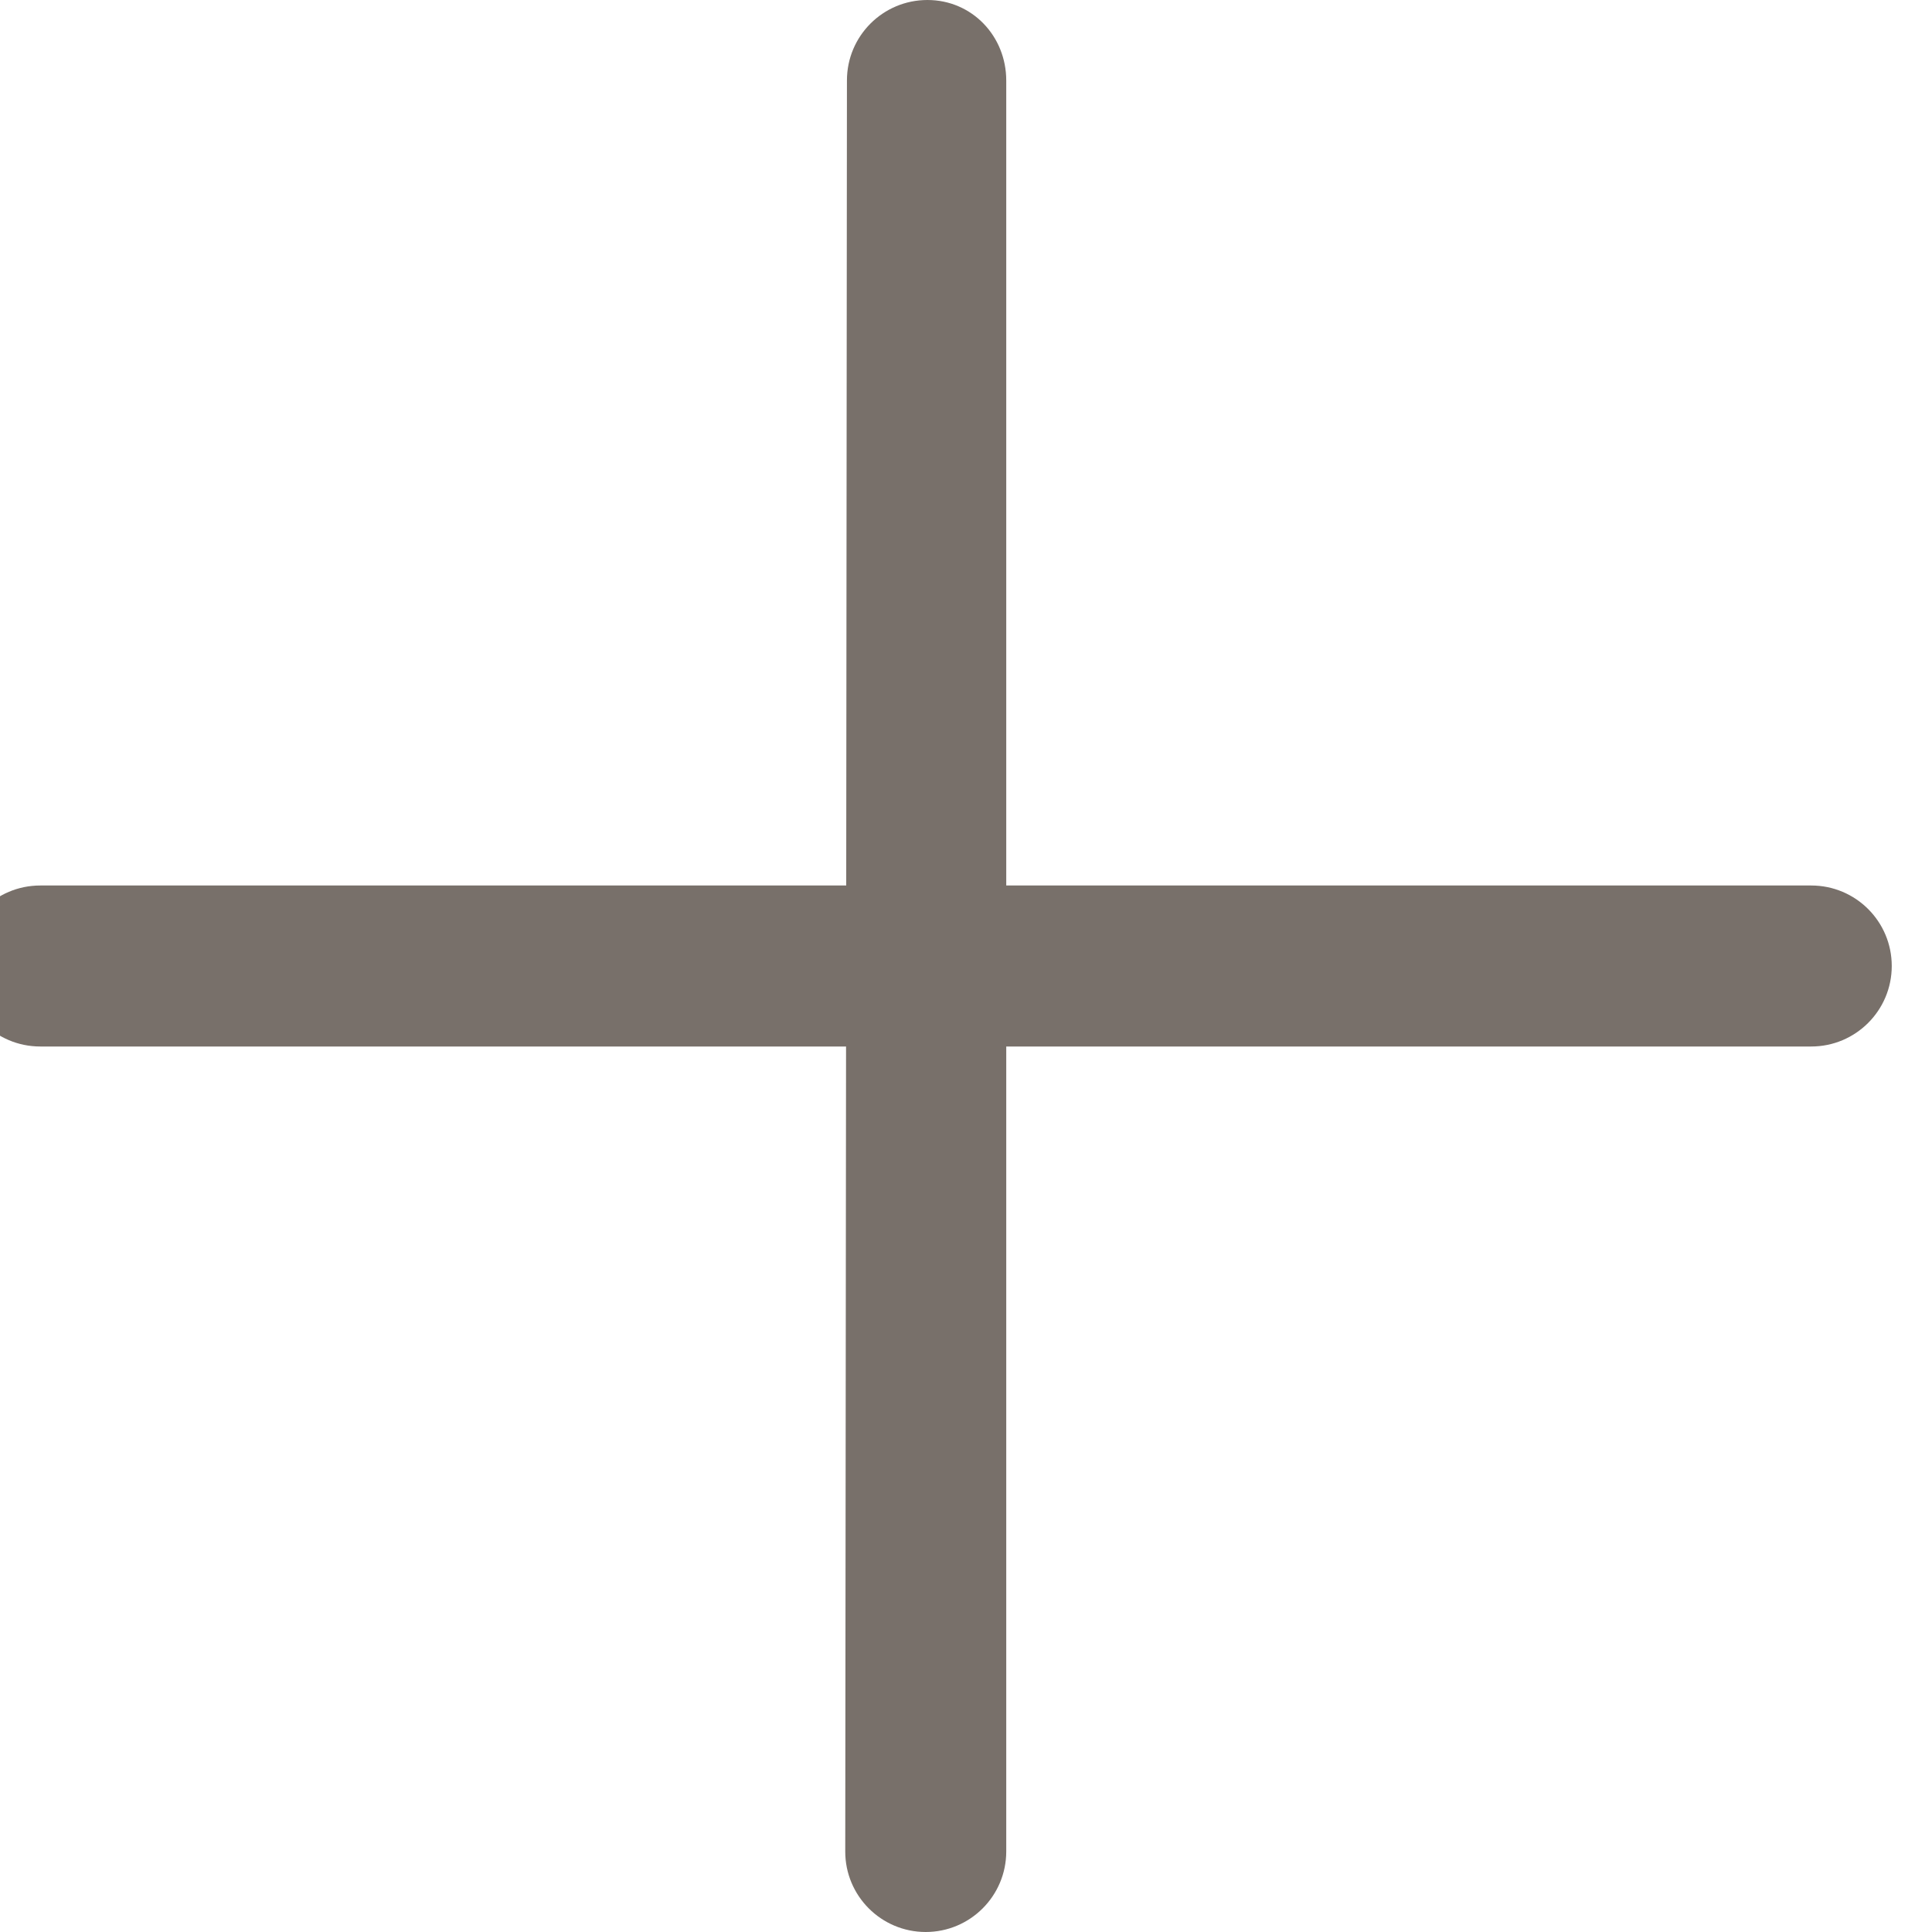
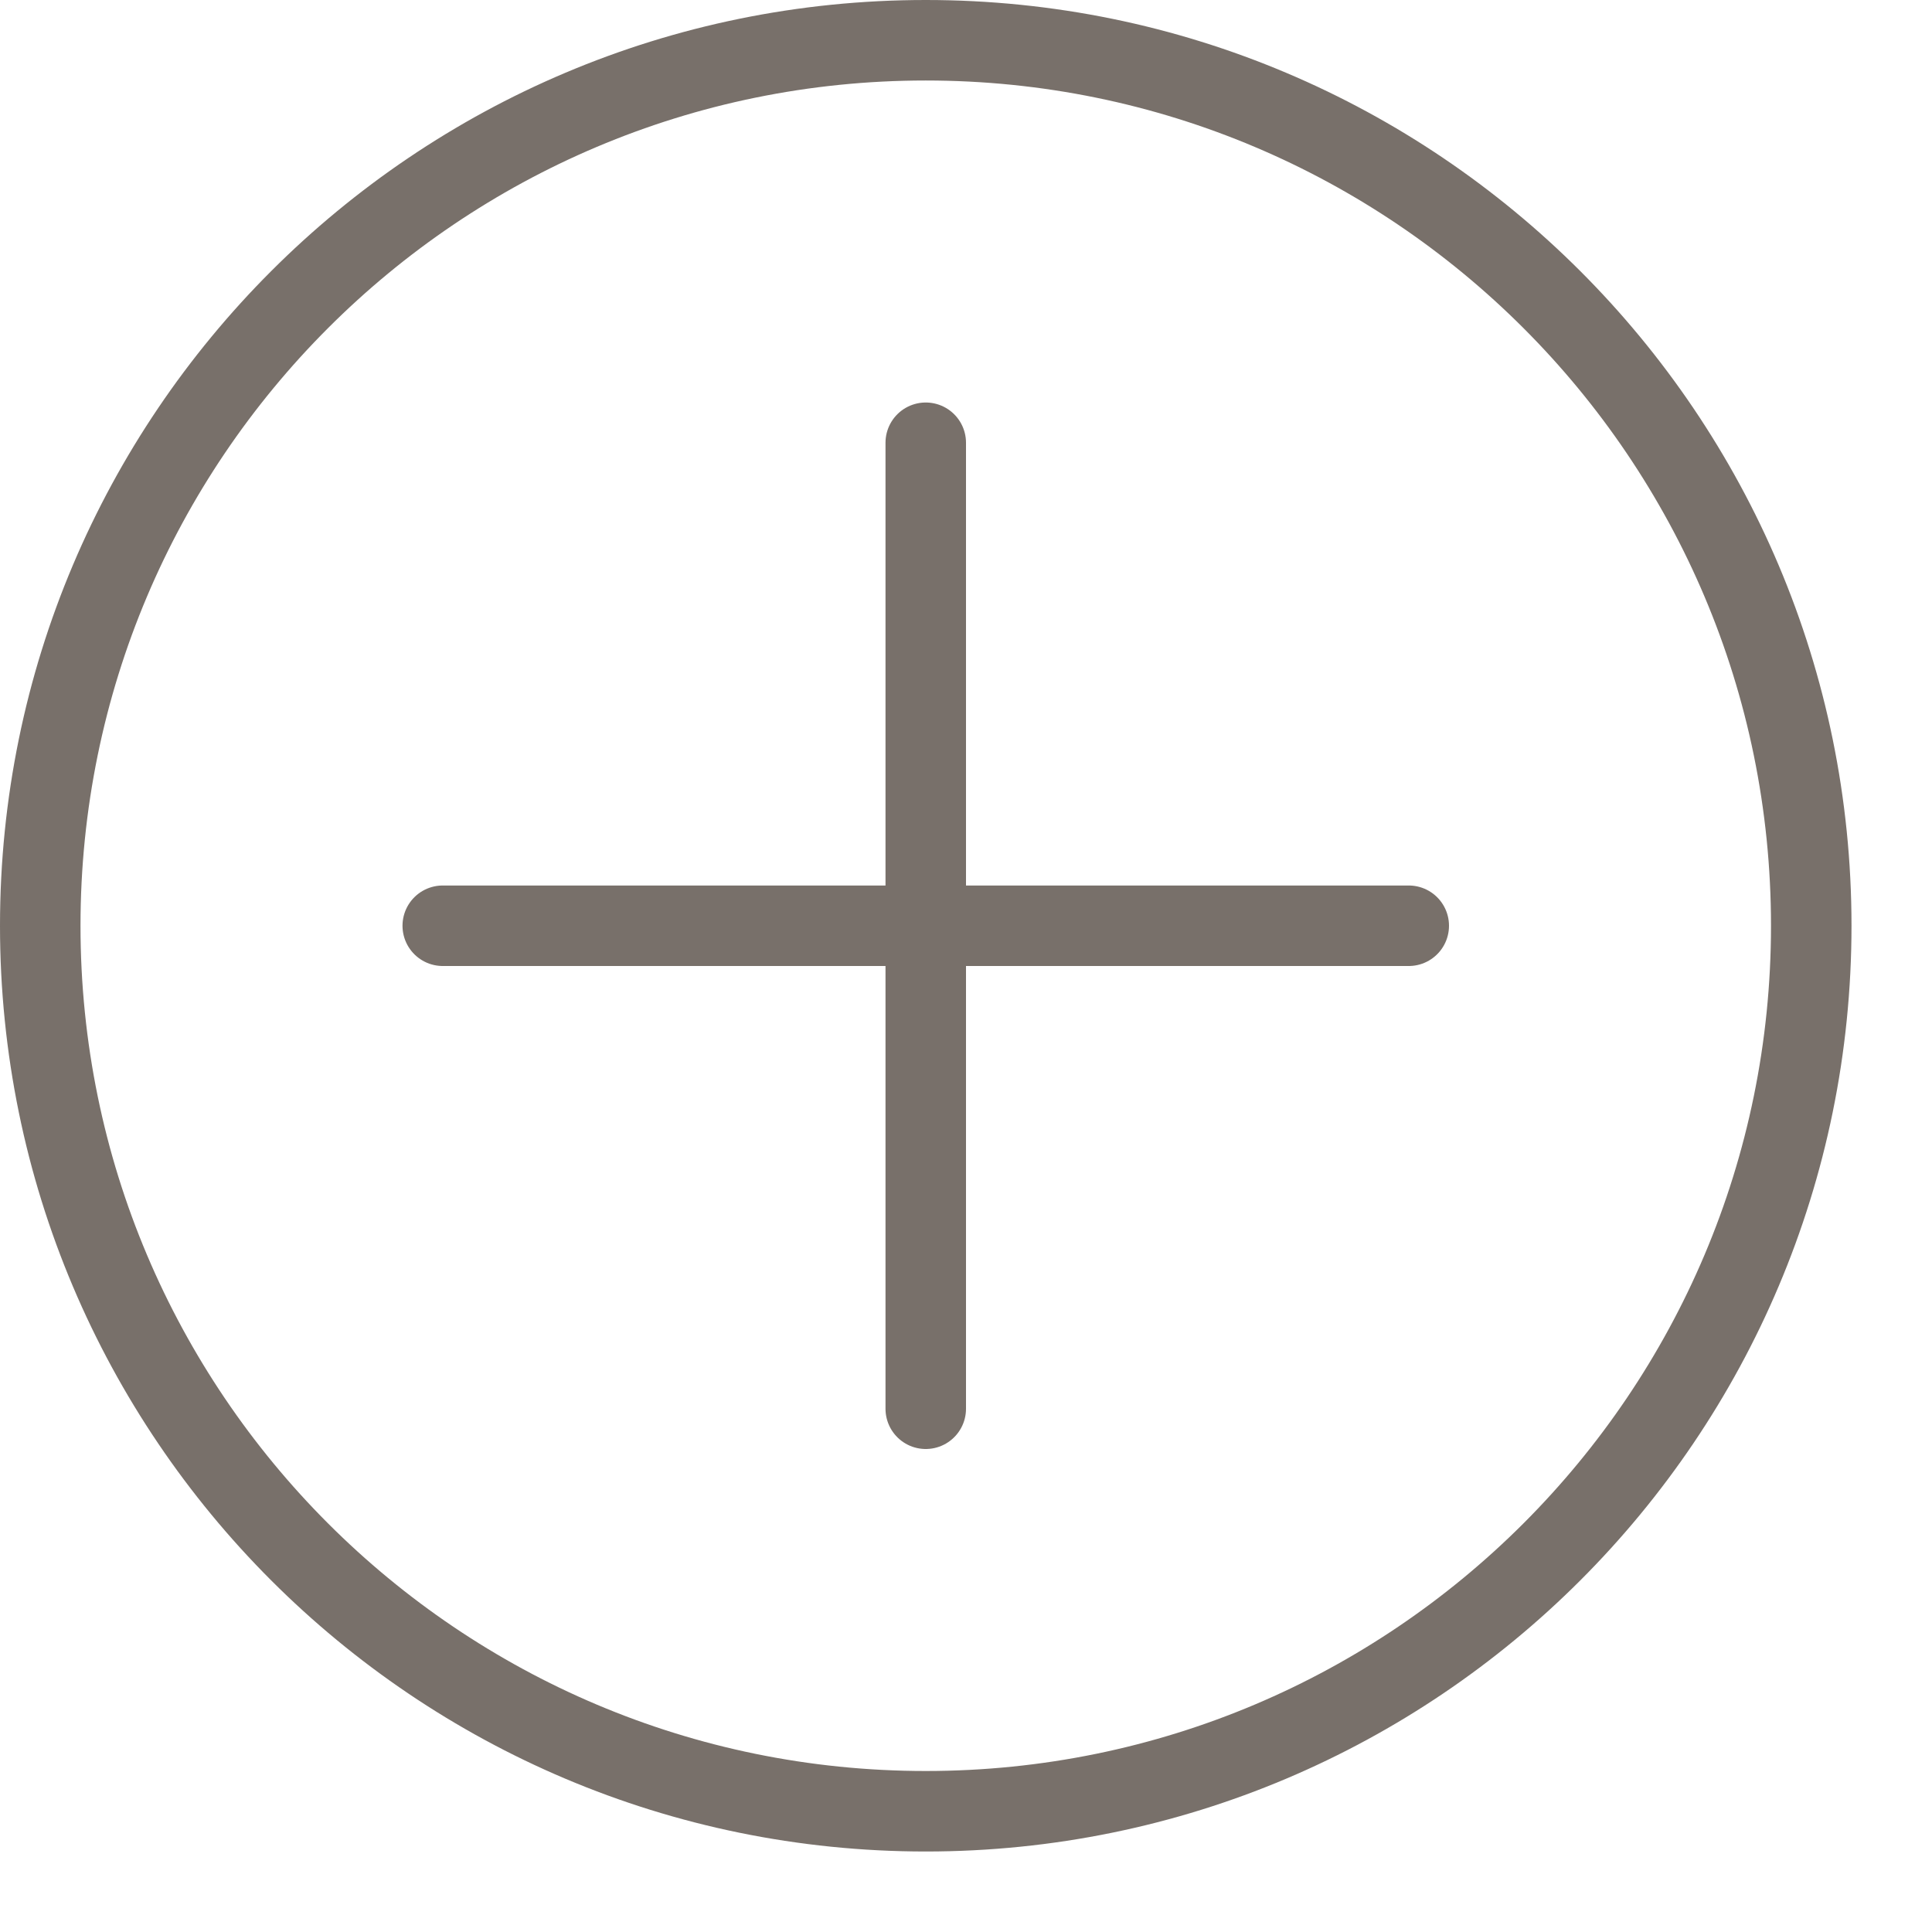
- <svg xmlns="http://www.w3.org/2000/svg" contentScriptType="text/ecmascript" zoomAndPan="magnify" contentStyleType="text/css" id="Filled_Version" enable-background="new 0 0 24 24" version="1.1" xml:space="preserve" width="18px" preserveAspectRatio="xMidYMid meet" viewBox="5 0 15 24" height="18px" x="-10px" y="0px">
-   <path fill="#78706A" d="M23,11H13V1.001C13,0.448,12.574,0,12.021,0l0,0c-0.553,0-1,0.447-1,0.999L11.012,11H1c-0.553,0-1,0.447-1,1  c0,0.552,0.447,1,1,1h10.01L11,22.999c-0.001,0.552,0.446,1,0.998,1.001h0.001c0.552,0,1-0.447,1.001-0.999V13h10  c0.552,0,1-0.448,1-1C24,11.447,23.552,11,23,11z" />
+ <svg xmlns="http://www.w3.org/2000/svg" contentScriptType="text/ecmascript" width="26" zoomAndPan="magnify" contentStyleType="text/css" viewBox="0 0 24 24" height="26" preserveAspectRatio="xMidYMid meet" version="1.0">
+   <g fill="none" stroke-miterlimit="10" stroke="#78706A" stroke-linejoin="round" stroke-linecap="round">
+     <circle r="11" cx="11.5" cy="11.5" />
+     <path d="M11.5 5.5v12M17.5 11.5h-12" />
+   </g>
</svg>
